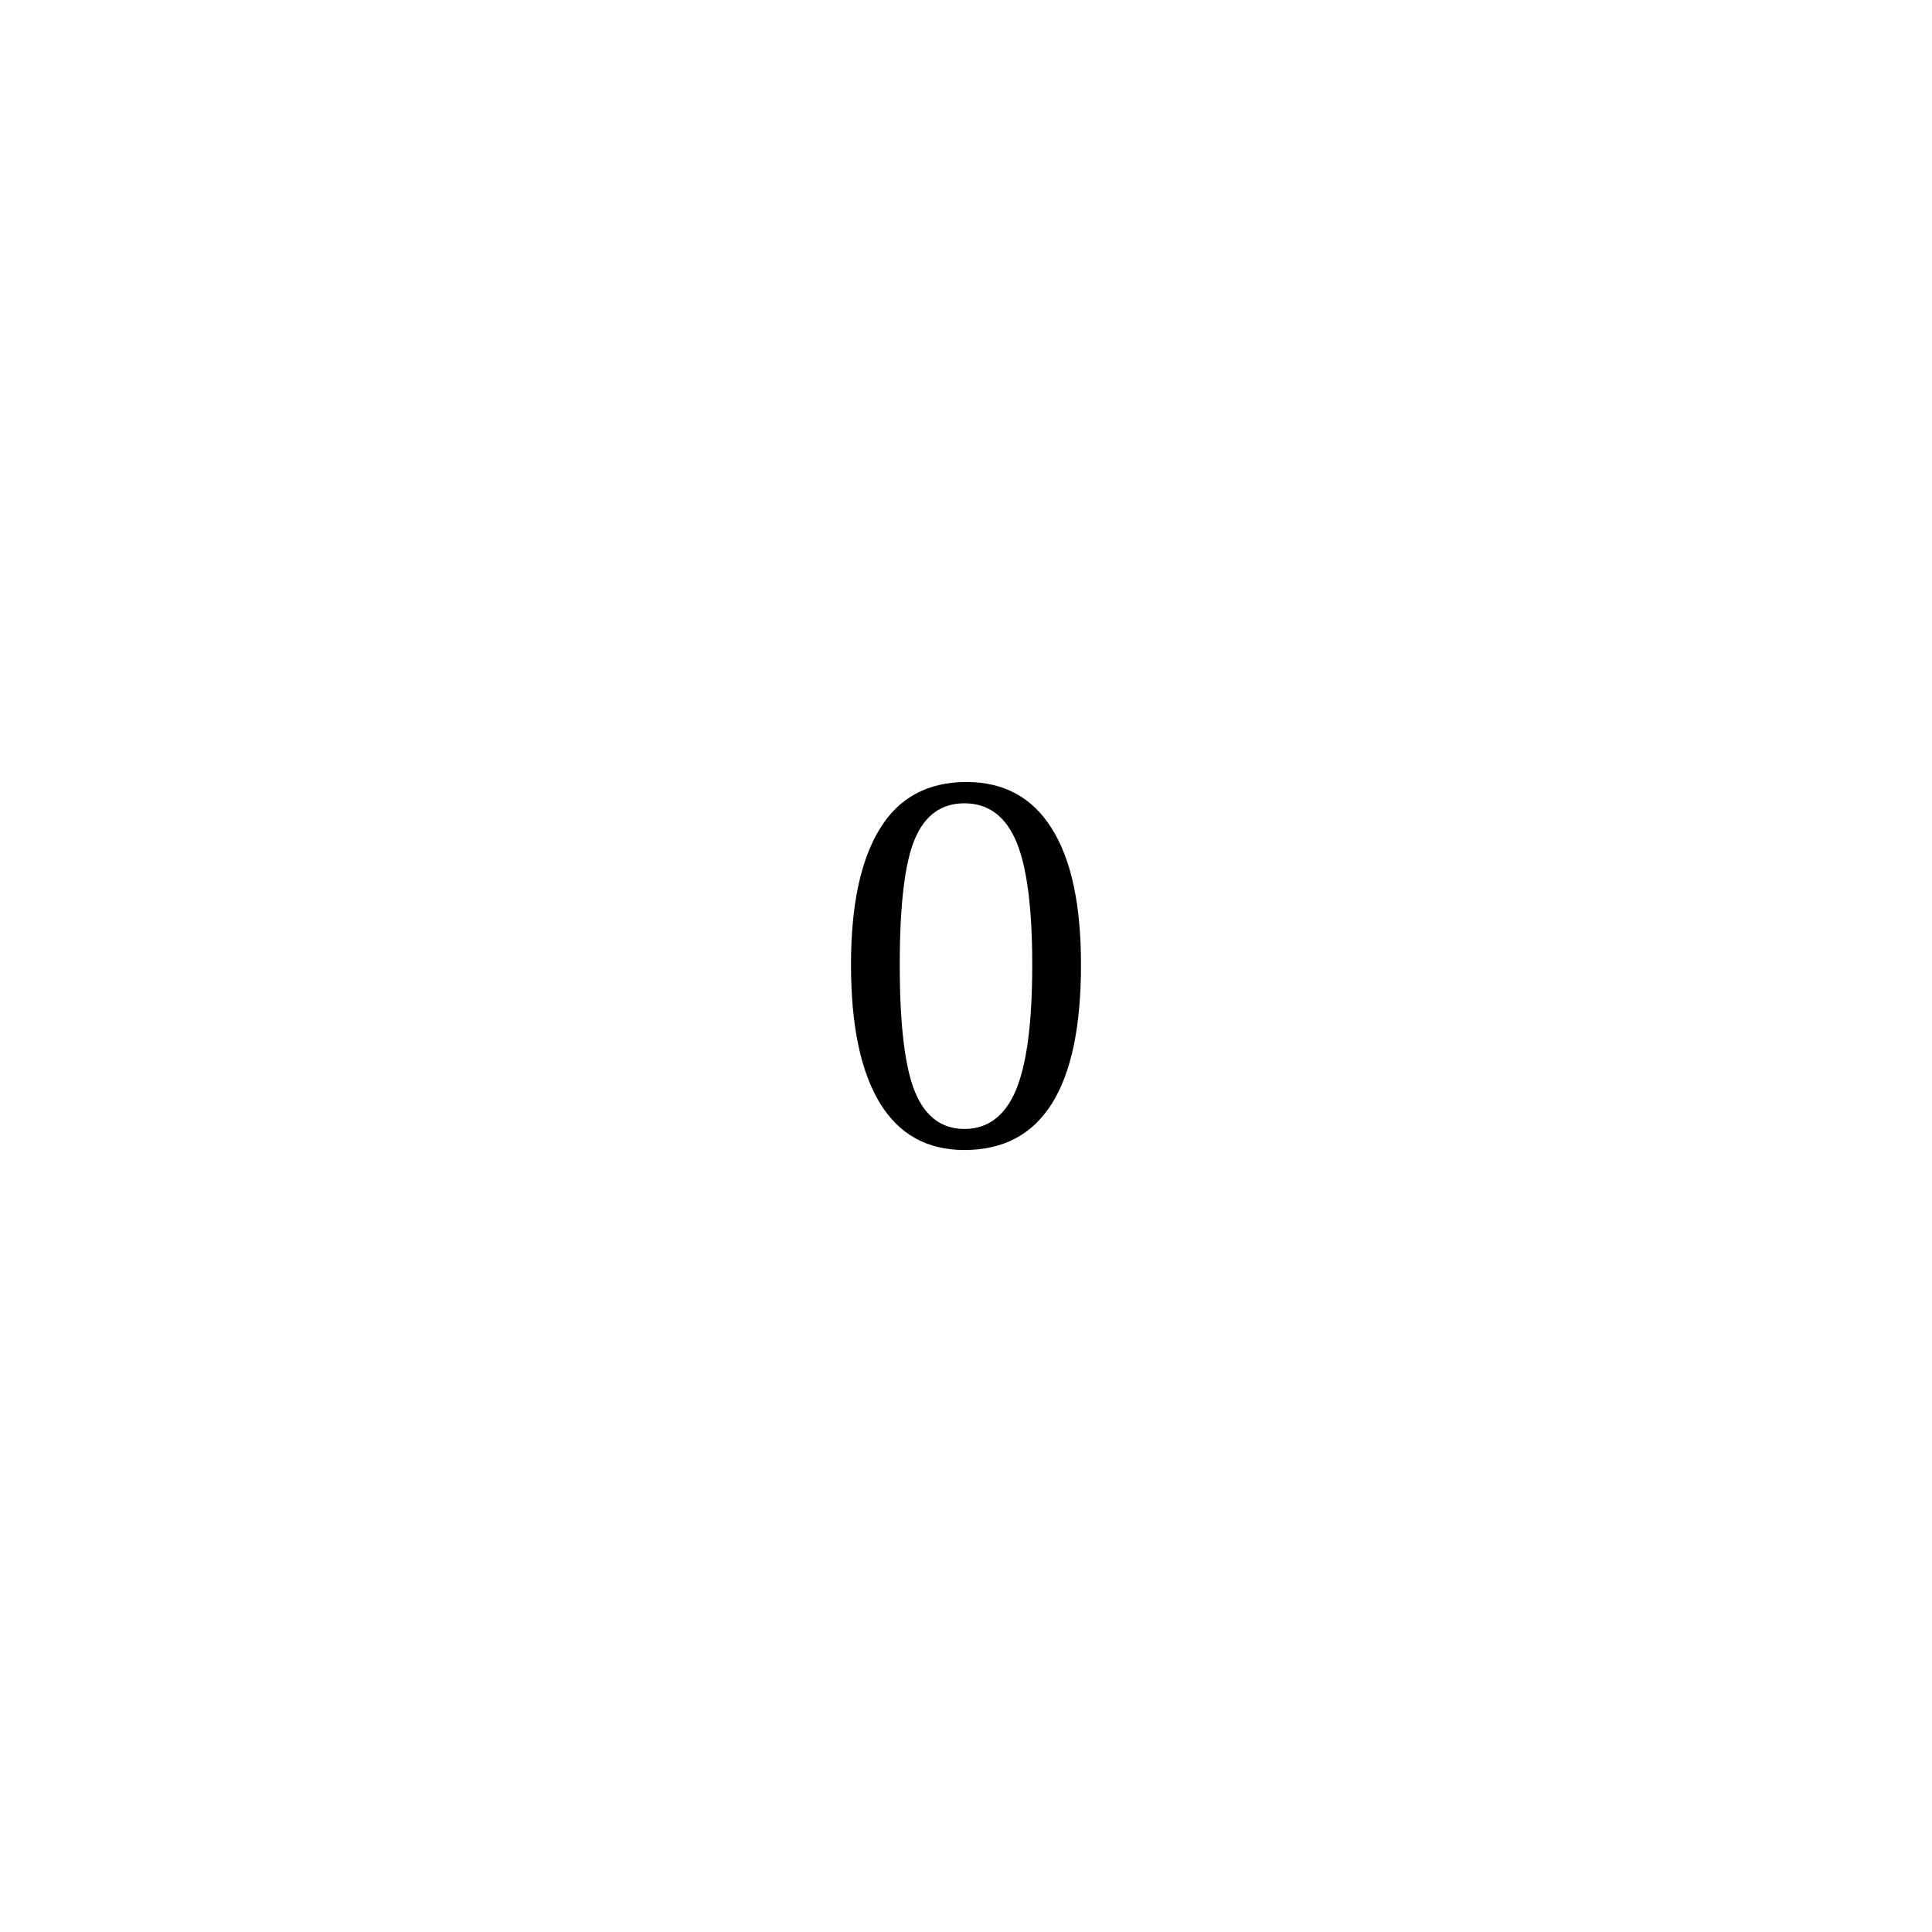
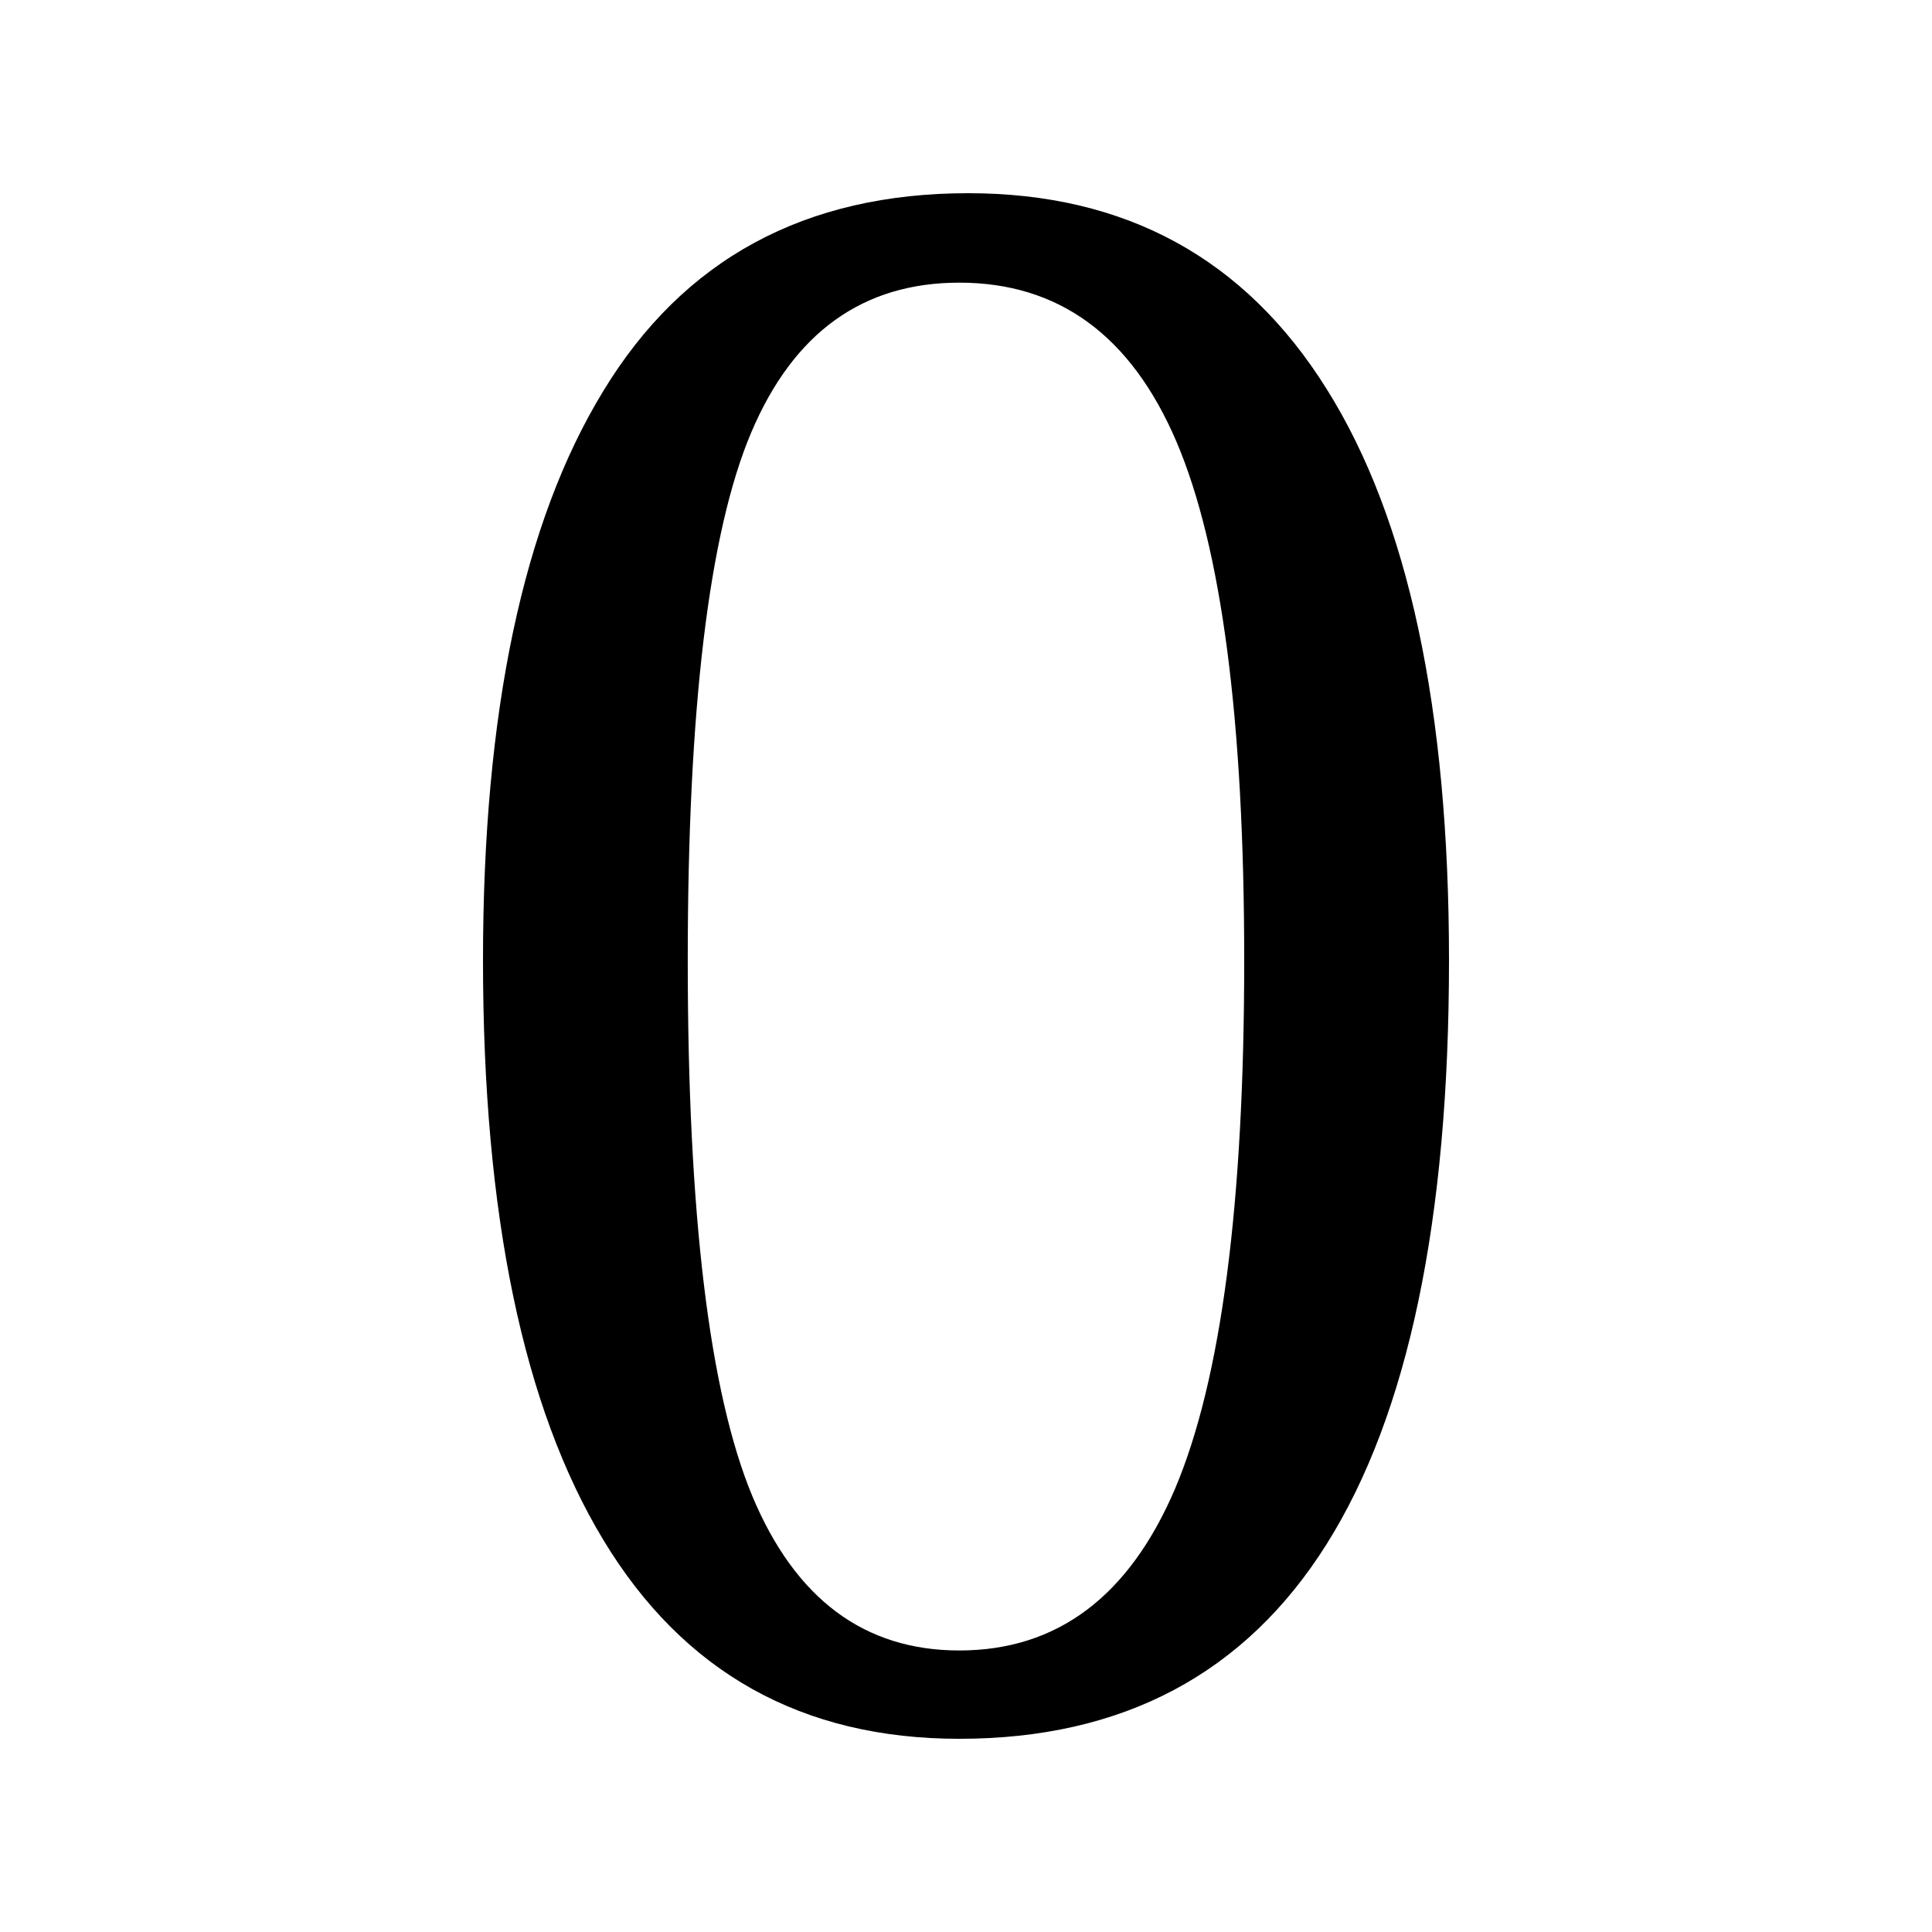
- <svg xmlns="http://www.w3.org/2000/svg" width="210" height="210" viewBox="0 0 210 210" fill="none">
-   <path d="M117.5 104.855C117.5 118.285 113.276 125 104.827 125C100.757 125 97.684 123.283 95.611 119.848C93.537 116.413 92.5 111.416 92.5 104.855C92.5 98.43 93.537 93.519 95.611 90.123C97.684 86.708 100.833 85 105.058 85C109.128 85 112.22 86.688 114.332 90.065C116.444 93.423 117.5 98.353 117.5 104.855ZM112.2 104.855C112.2 98.642 111.615 94.165 110.444 91.425C109.272 88.686 107.4 87.316 104.827 87.316C102.331 87.316 100.536 88.608 99.441 91.194C98.347 93.779 97.799 98.333 97.799 104.855C97.799 111.416 98.356 116.037 99.47 118.719C100.584 121.382 102.369 122.713 104.827 122.713C107.362 122.713 109.224 121.315 110.415 118.517C111.605 115.699 112.2 111.146 112.2 104.855Z" fill="black" />
+ <svg xmlns="http://www.w3.org/2000/svg" width="50" height="50" viewBox="0 0 50 50" fill="none">
+   <path d="M37.5 24.855C37.5 38.285 33.276 45 24.827 45C20.756 45 17.684 43.283 15.611 39.848C13.537 36.413 12.5 31.416 12.5 24.855C12.5 18.43 13.537 13.519 15.611 10.123C17.684 6.708 20.833 5 25.058 5C29.128 5 32.22 6.688 34.332 10.065C36.444 13.423 37.5 18.353 37.5 24.855ZM32.2 24.855C32.2 18.642 31.615 14.165 30.444 11.425C29.272 8.685 27.4 7.315 24.827 7.315C22.331 7.315 20.536 8.608 19.441 11.194C18.347 13.78 17.799 18.333 17.799 24.855C17.799 31.416 18.356 36.037 19.47 38.719C20.584 41.382 22.369 42.714 24.827 42.714C27.362 42.714 29.224 41.315 30.415 38.517C31.605 35.7 32.2 31.146 32.2 24.855Z" fill="black" />
</svg>
